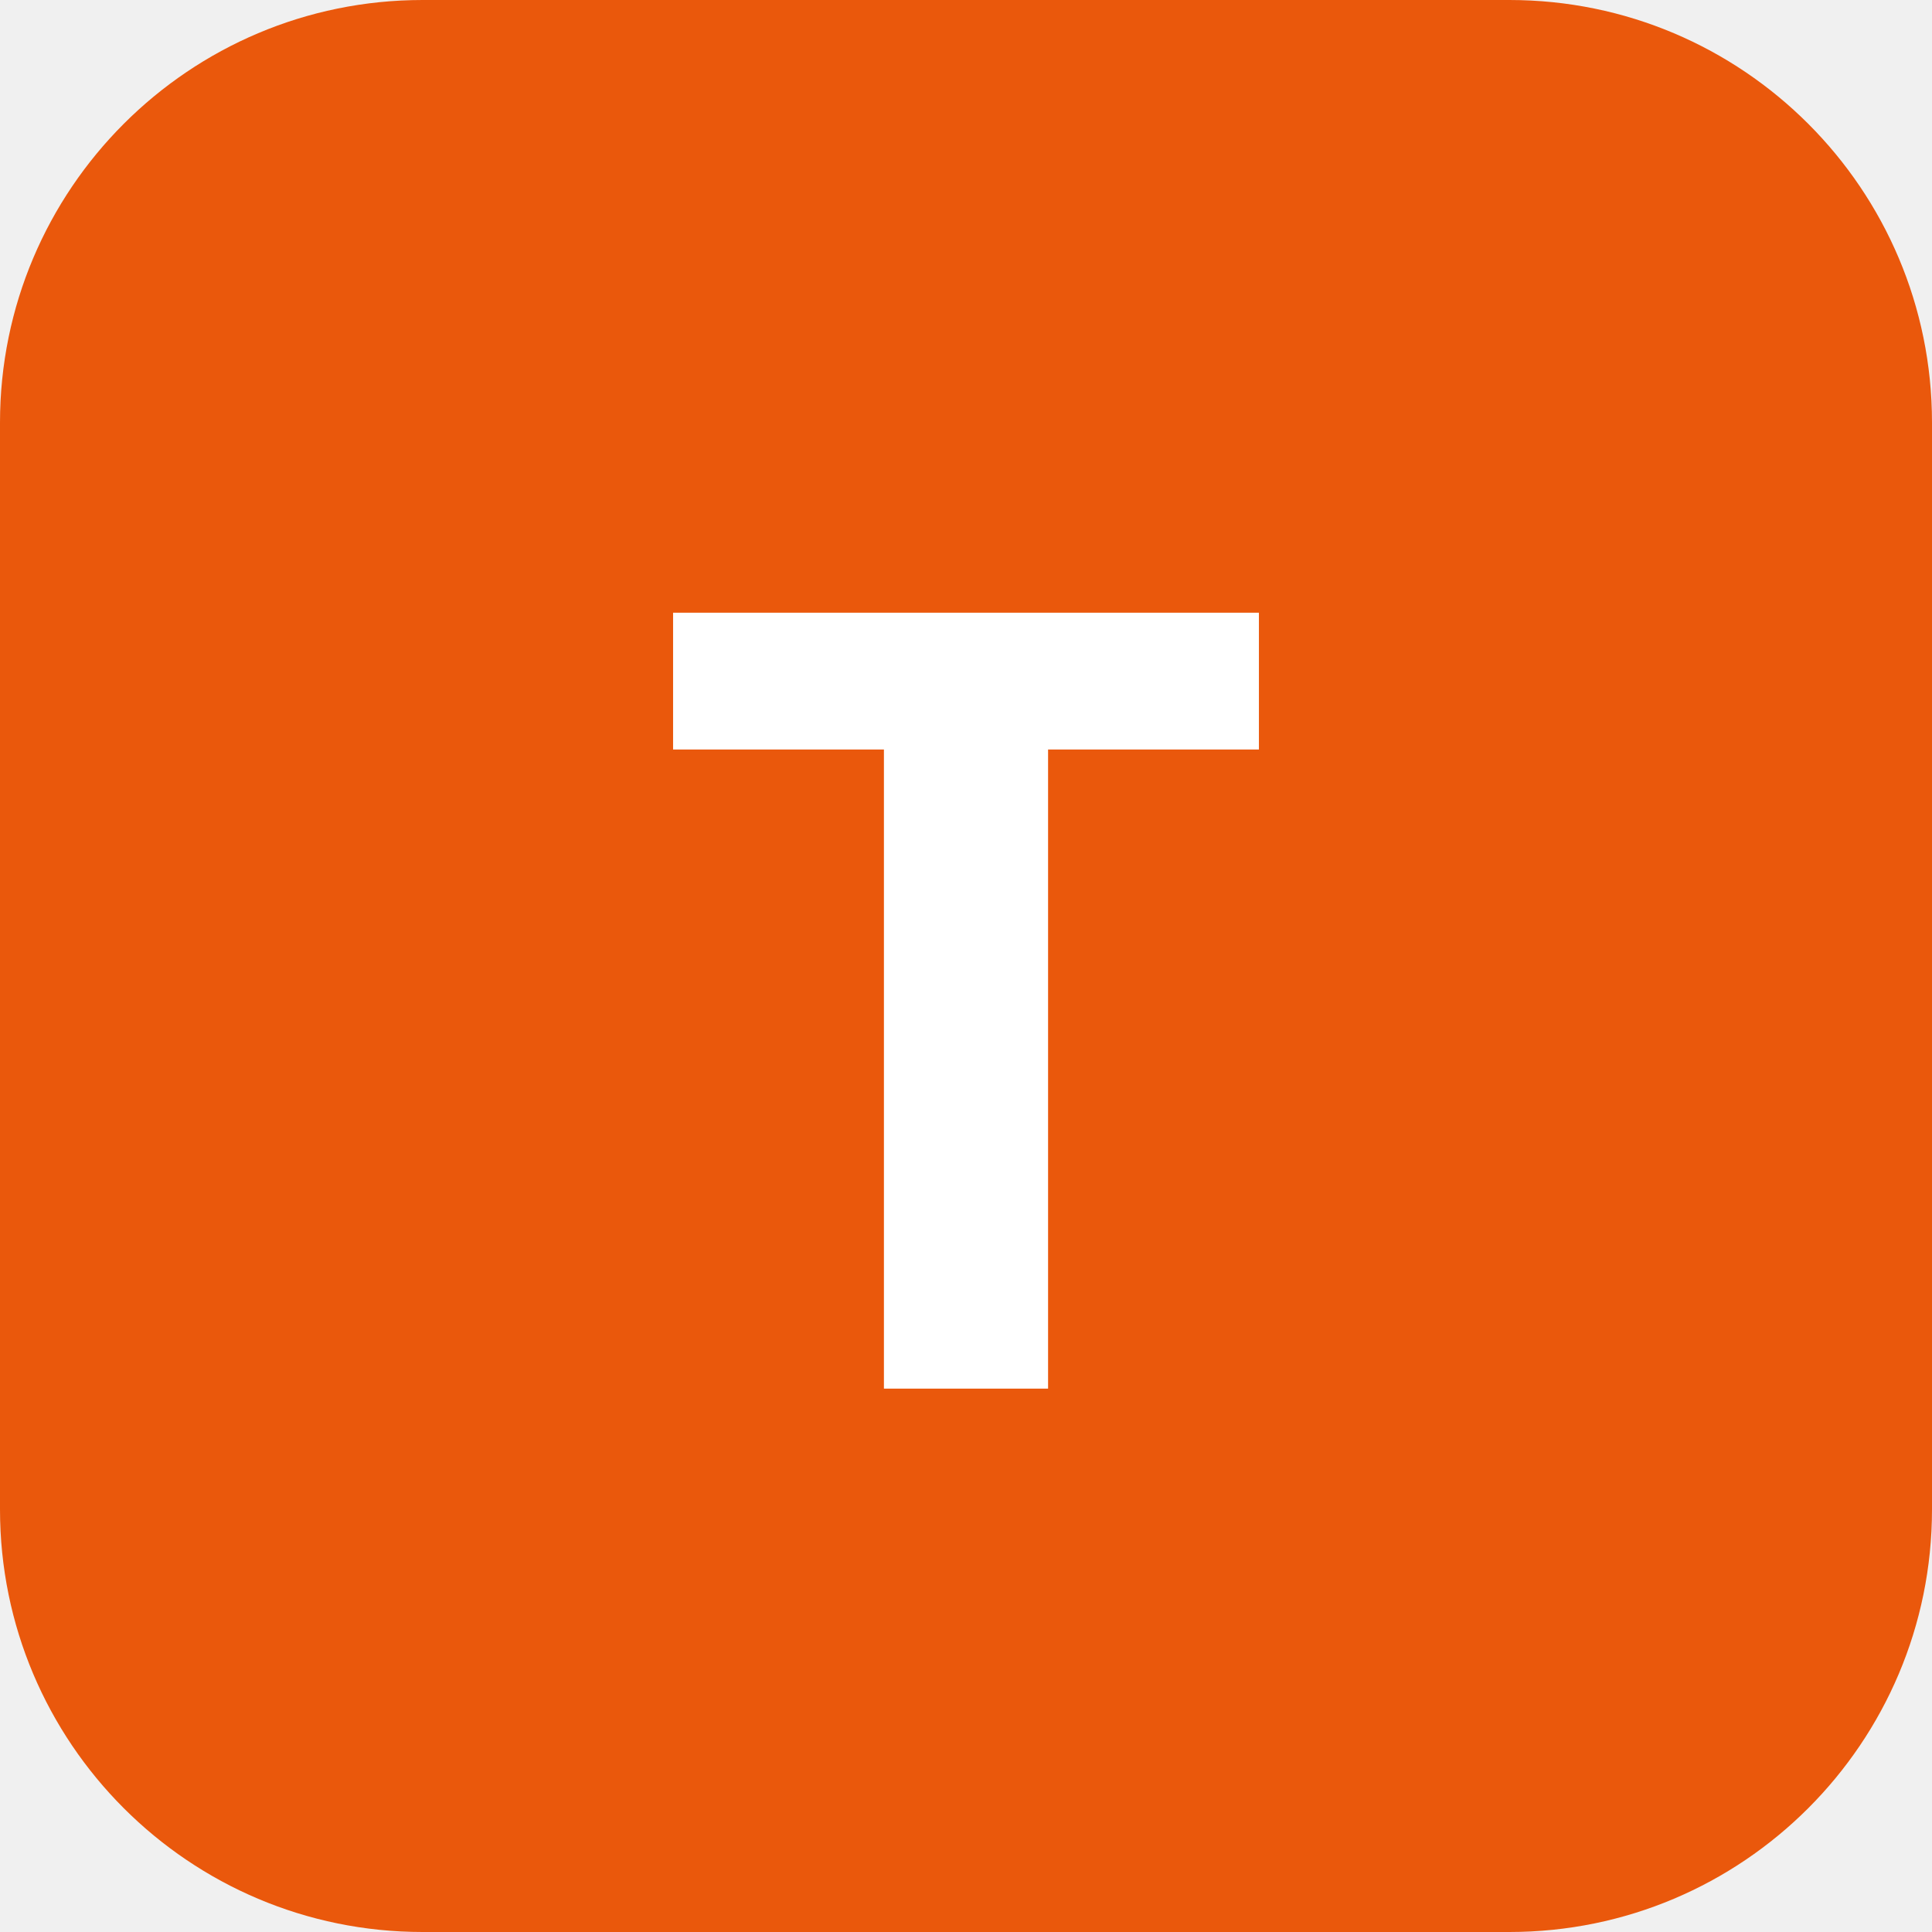
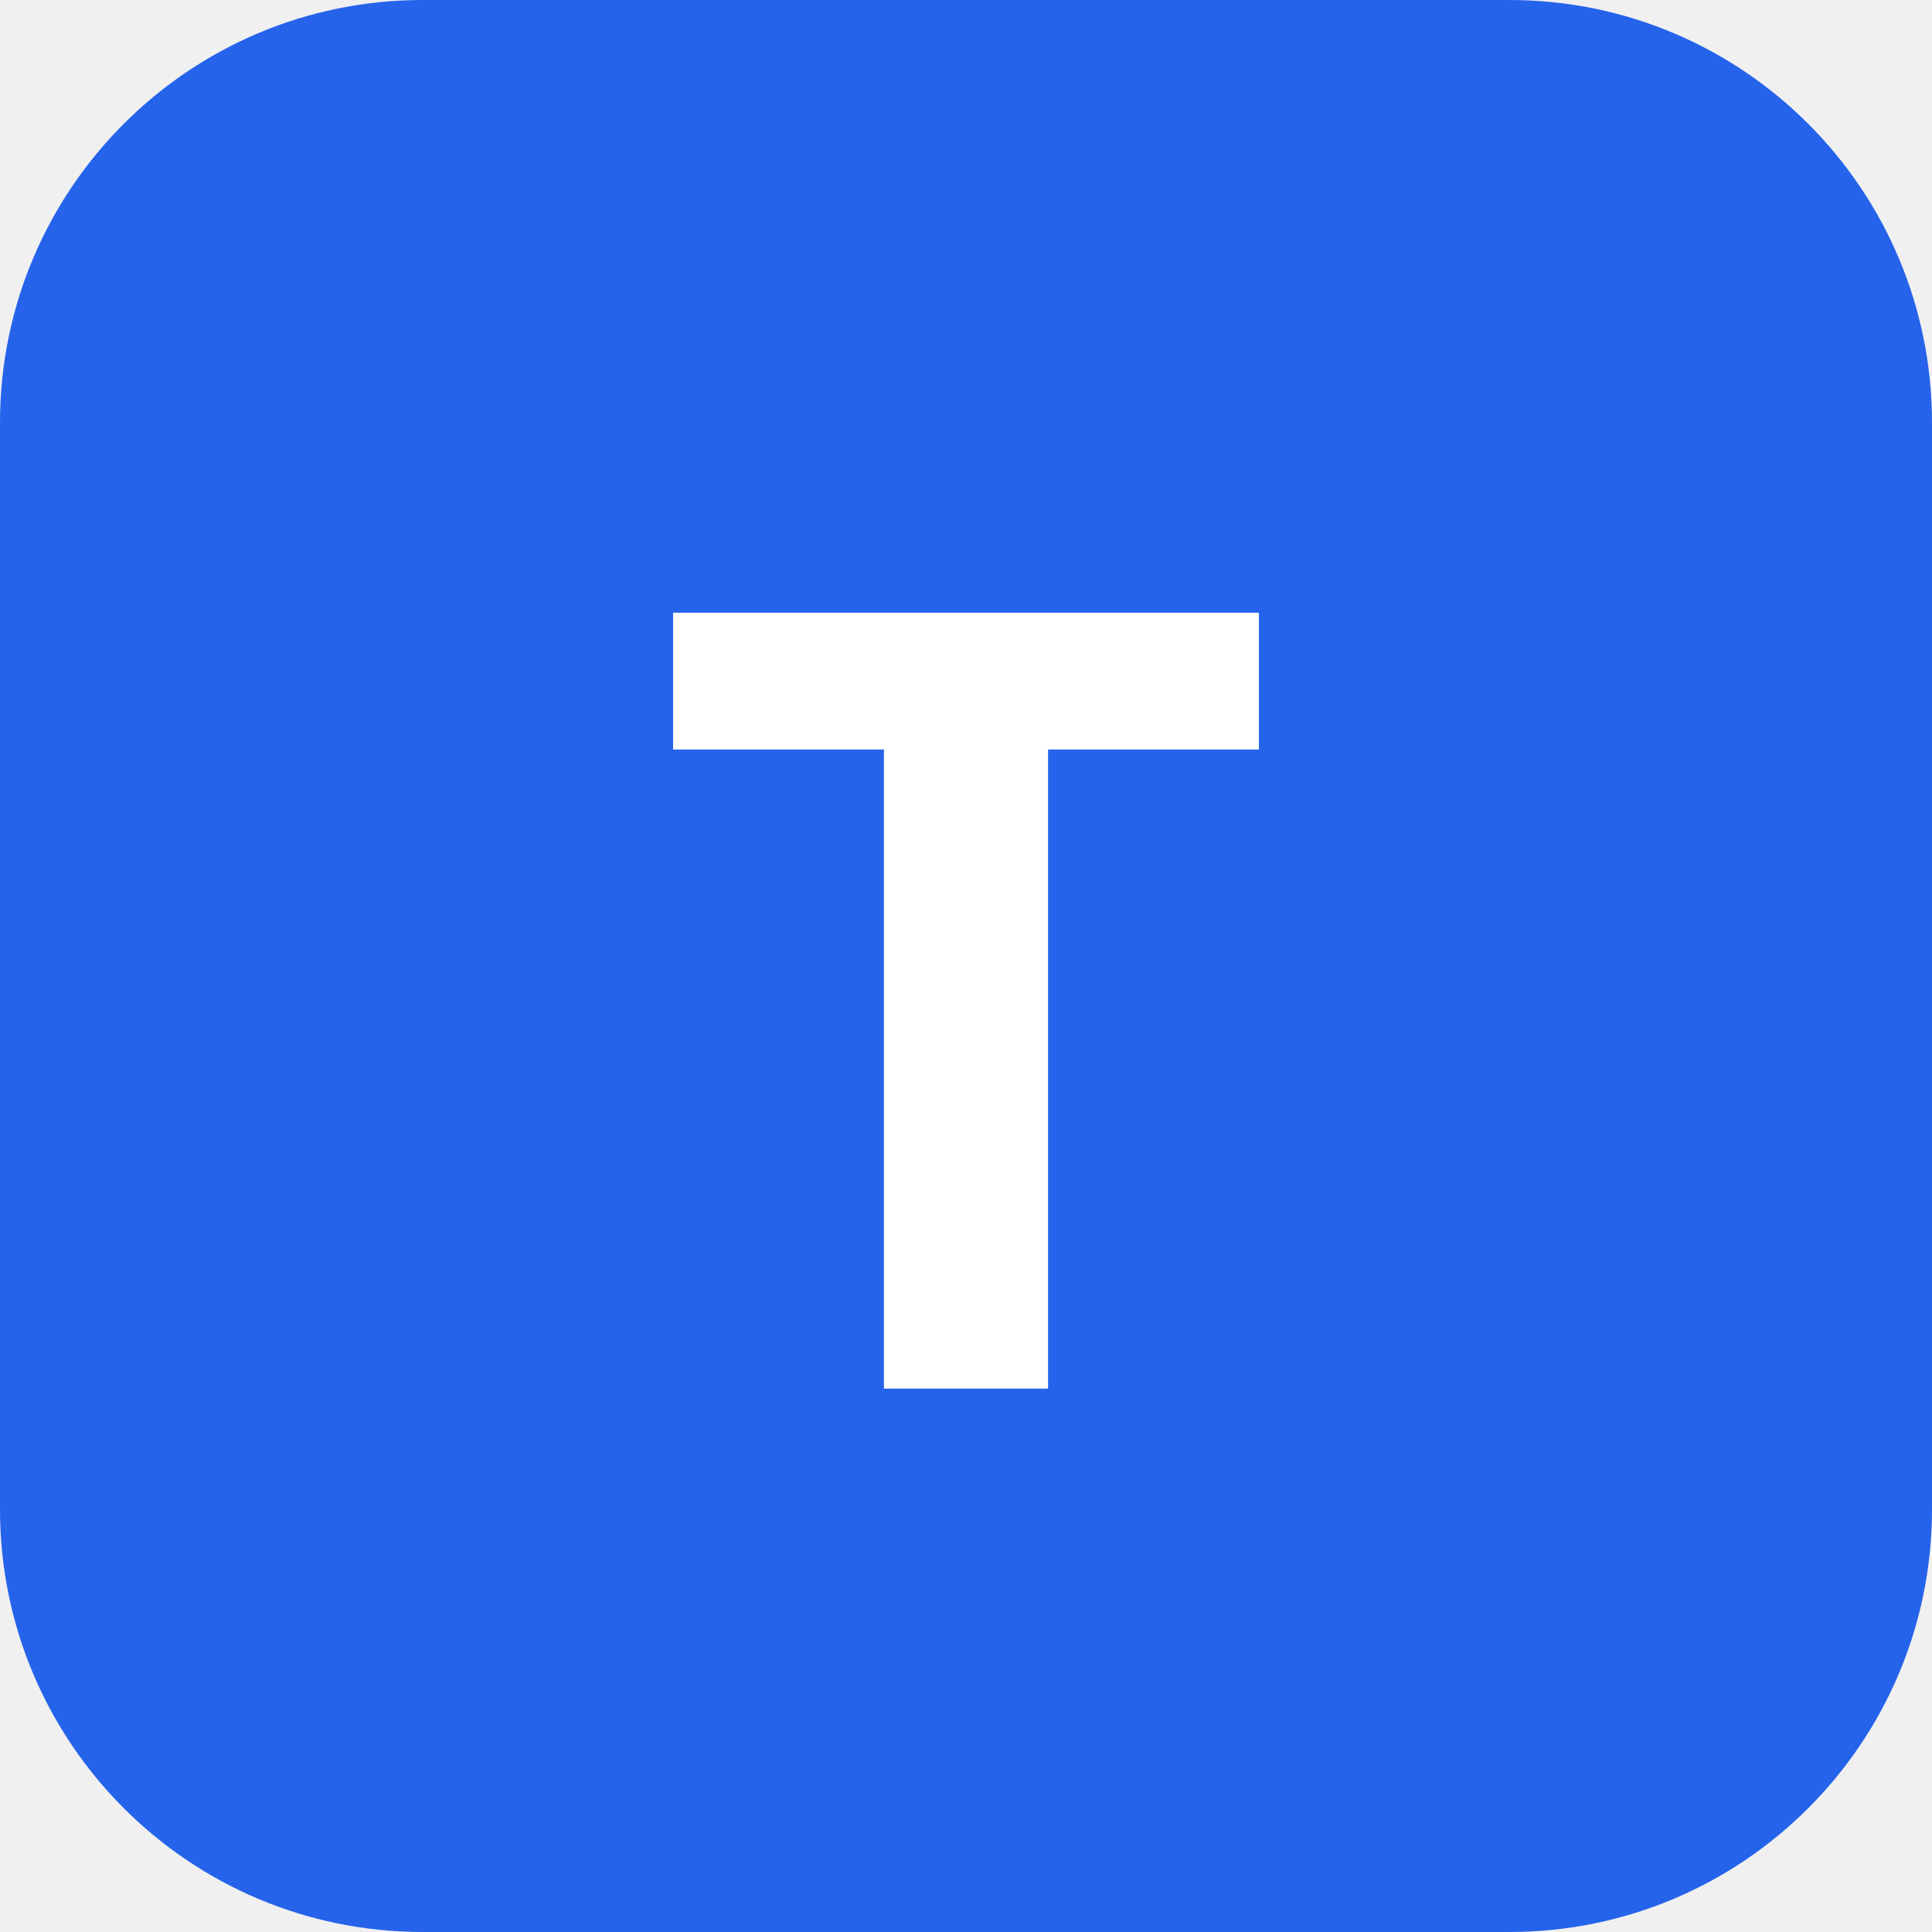
<svg xmlns="http://www.w3.org/2000/svg" viewBox="0 0 64 64">
-   <rect width="64" height="64" rx="14" fill="#ea580c" />
+   <rect width="64" height="64" rx="14" fill="#2563eb" />
  <text x="32" y="46" font-size="36" text-anchor="middle" fill="white" font-family="system-ui, sans-serif" font-weight="700">T</text>
</svg>
